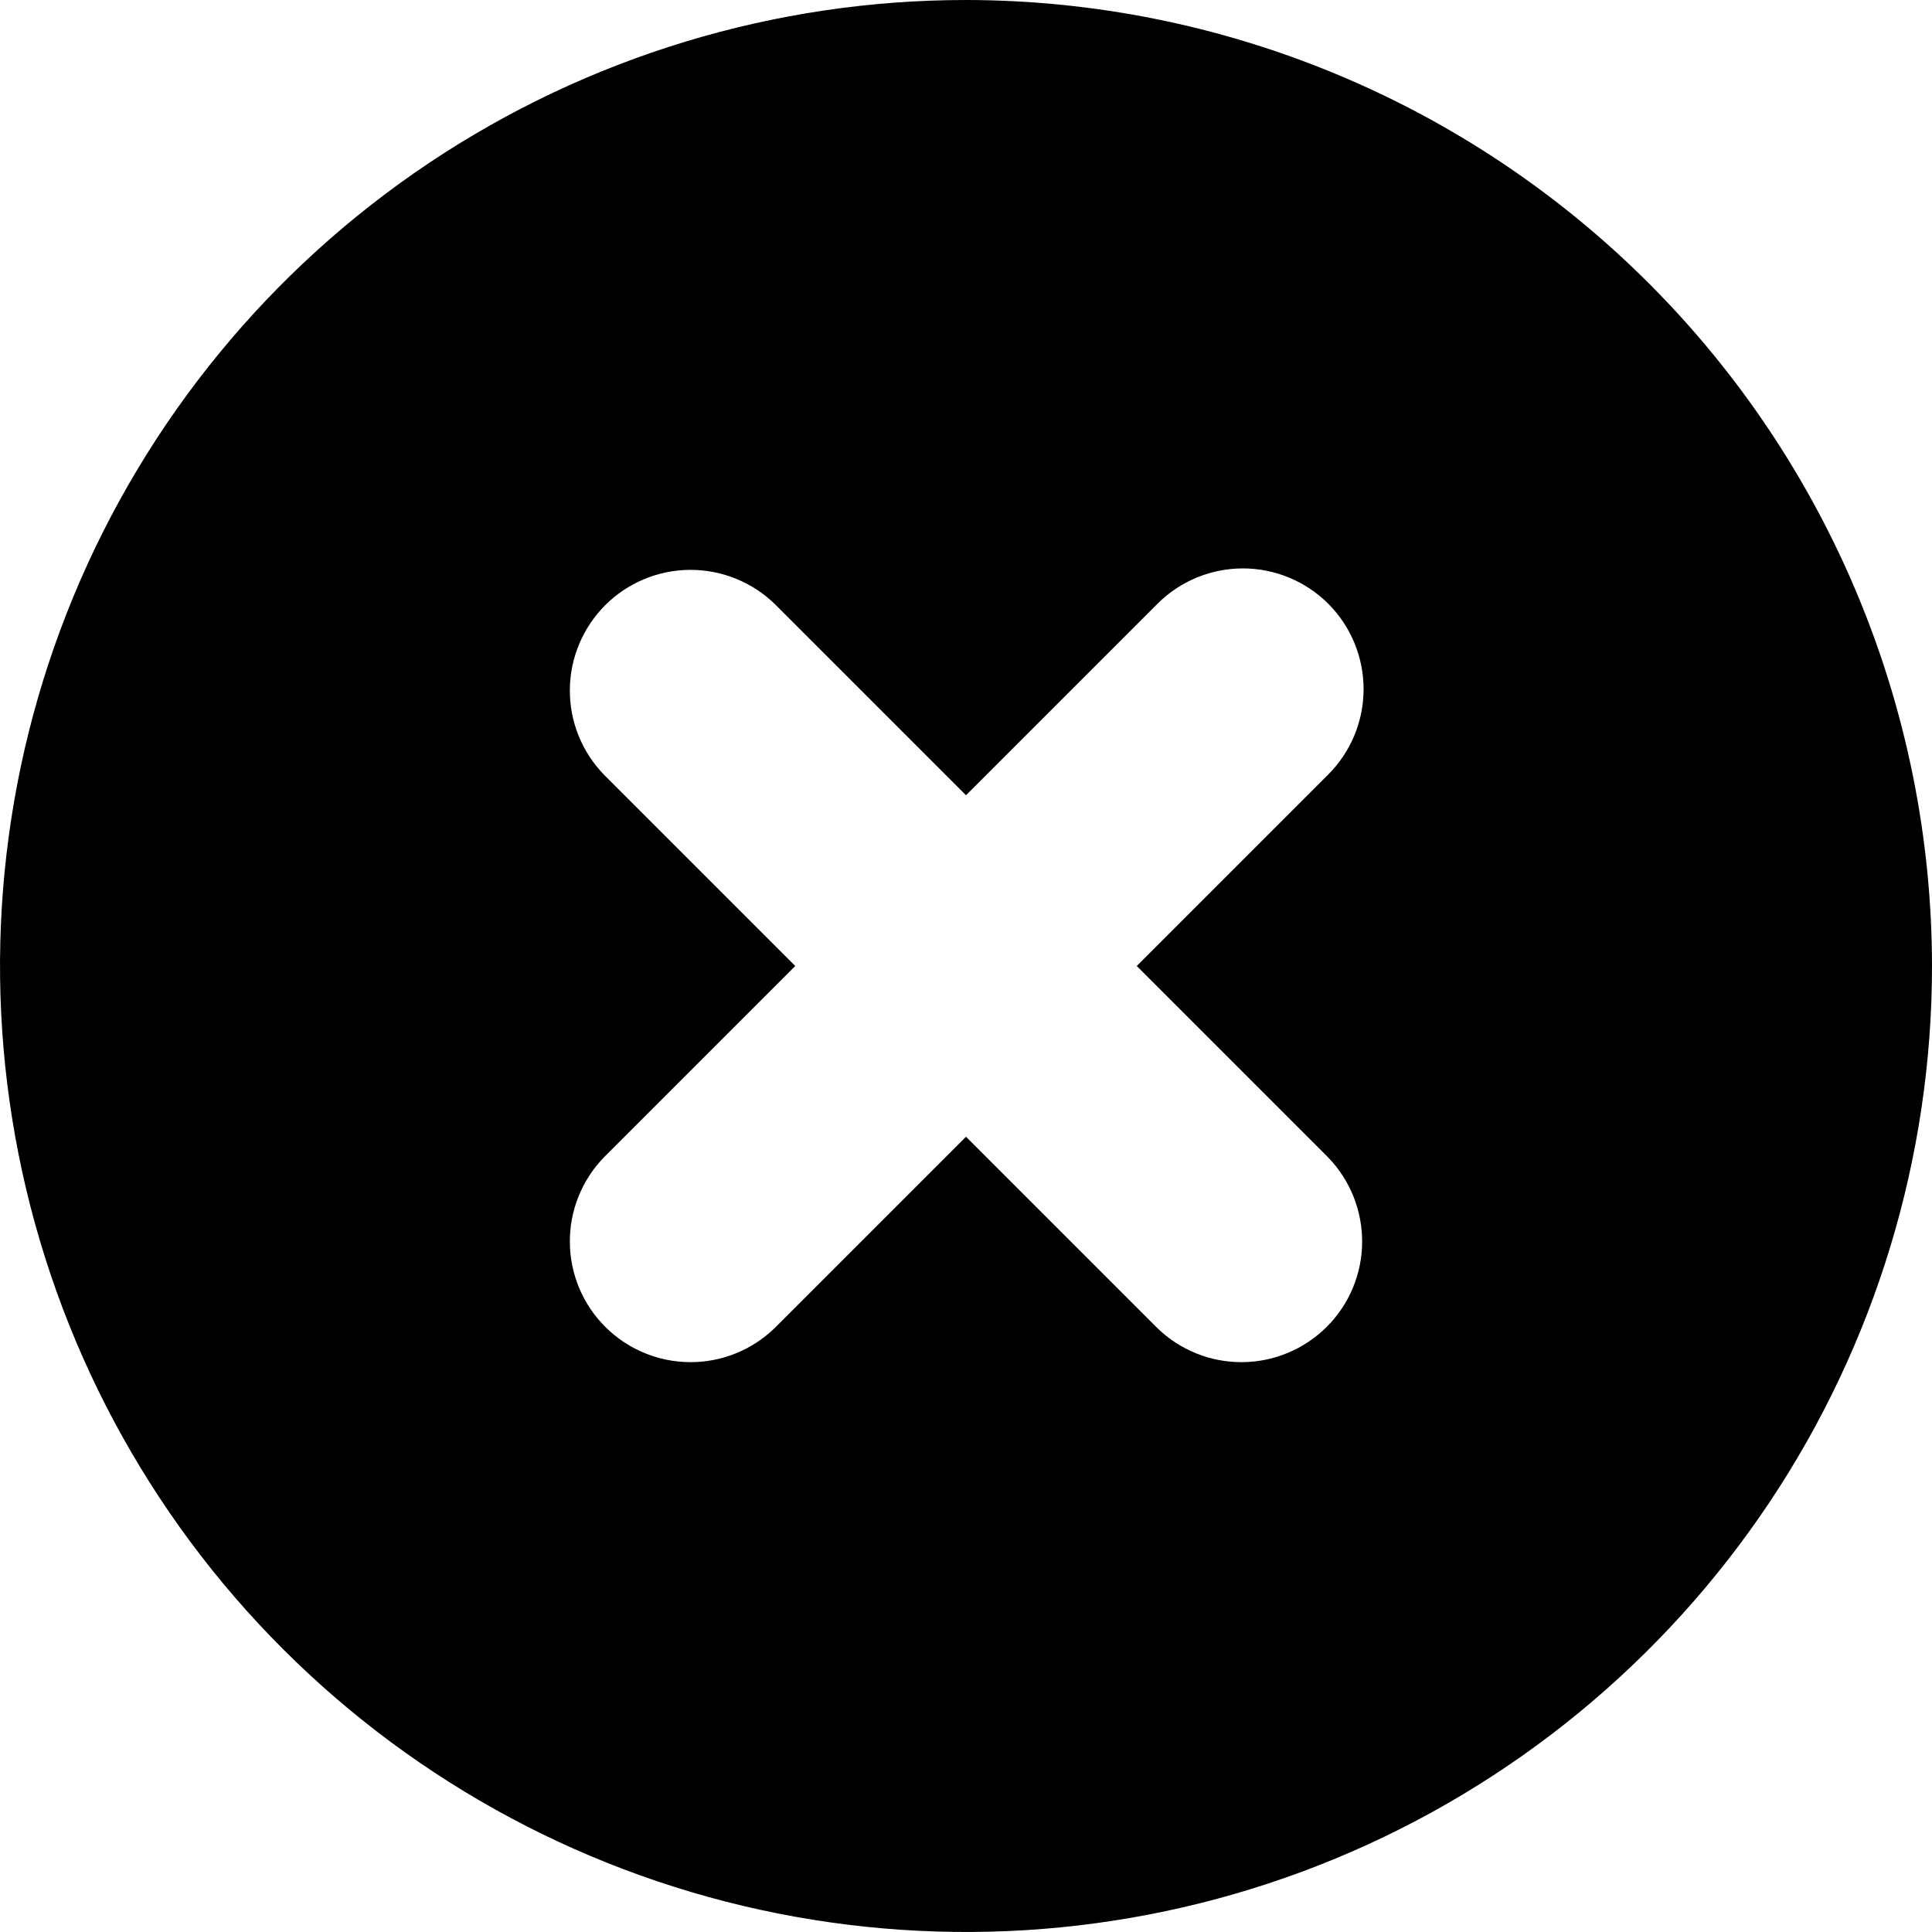
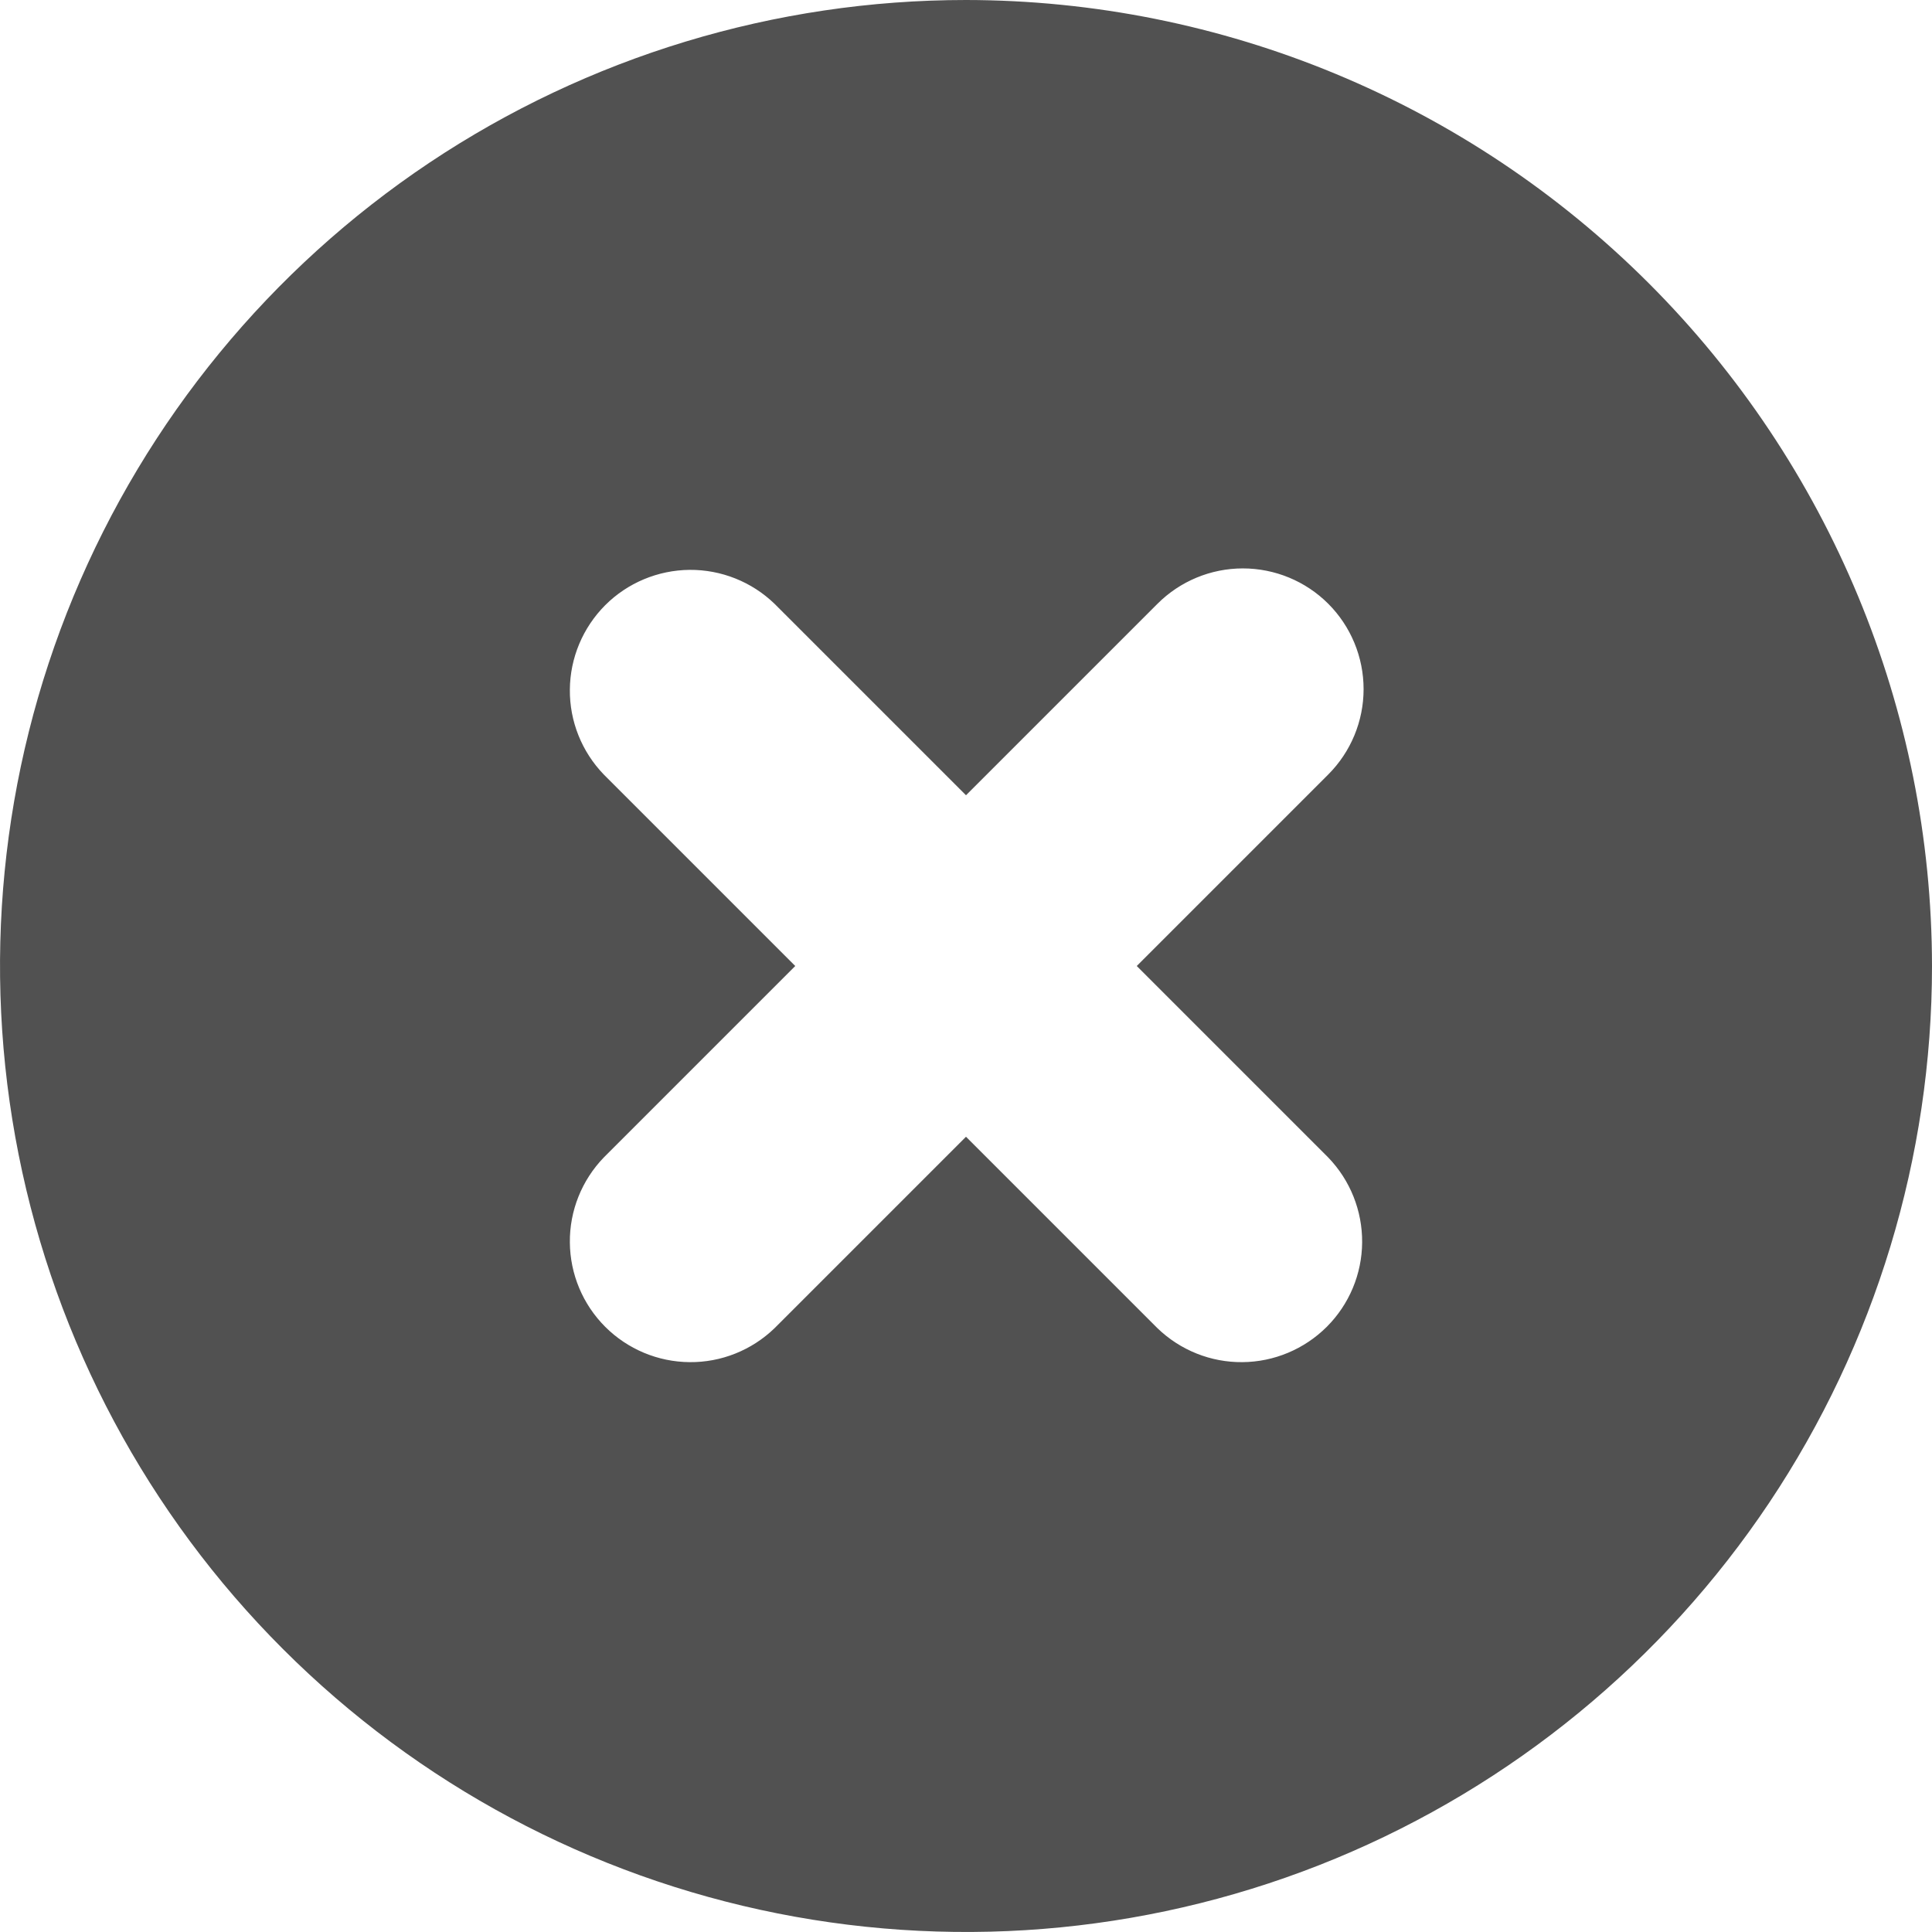
<svg xmlns="http://www.w3.org/2000/svg" width="24" height="24" viewBox="0 0 24 24" fill="none">
-   <path fill-rule="evenodd" clip-rule="evenodd" d="M5.333 2.022C7.307 0.704 9.627 0 12 0C15.181 0.003 18.232 1.269 20.482 3.519C22.731 5.768 23.997 8.818 24 12C24 14.373 23.296 16.694 21.978 18.667C20.659 20.64 18.785 22.178 16.592 23.087C14.399 23.995 11.987 24.232 9.659 23.769C7.331 23.306 5.193 22.163 3.515 20.485C1.836 18.807 0.694 16.669 0.231 14.341C-0.232 12.013 0.005 9.601 0.913 7.408C1.822 5.215 3.36 3.341 5.333 2.022ZM15.439 7.061C15.837 7.061 16.219 7.219 16.5 7.5C16.781 7.781 16.939 8.163 16.939 8.561C16.939 8.958 16.781 9.34 16.5 9.621L14.121 12L16.5 14.379C16.773 14.662 16.924 15.041 16.921 15.434C16.918 15.828 16.76 16.204 16.482 16.482C16.203 16.76 15.827 16.918 15.434 16.921C15.041 16.925 14.662 16.773 14.379 16.5L12 14.121L9.621 16.5C9.338 16.773 8.959 16.925 8.566 16.921C8.173 16.918 7.796 16.76 7.518 16.482C7.24 16.204 7.082 15.828 7.079 15.434C7.075 15.041 7.227 14.662 7.5 14.379L9.879 12L7.5 9.621C7.227 9.338 7.075 8.959 7.079 8.566C7.082 8.173 7.24 7.797 7.518 7.518C7.796 7.24 8.173 7.083 8.566 7.079C8.959 7.076 9.338 7.227 9.621 7.5L12 9.879L14.379 7.5C14.66 7.219 15.042 7.061 15.439 7.061Z" fill="black" />
+   <path fill-rule="evenodd" clip-rule="evenodd" d="M5.333 2.022C7.307 0.704 9.627 0 12 0C15.181 0.003 18.232 1.269 20.482 3.519C22.731 5.768 23.997 8.818 24 12C24 14.373 23.296 16.694 21.978 18.667C20.659 20.64 18.785 22.178 16.592 23.087C14.399 23.995 11.987 24.232 9.659 23.769C7.331 23.306 5.193 22.163 3.515 20.485C1.836 18.807 0.694 16.669 0.231 14.341C-0.232 12.013 0.005 9.601 0.913 7.408C1.822 5.215 3.36 3.341 5.333 2.022ZM15.439 7.061C15.837 7.061 16.219 7.219 16.5 7.5C16.781 7.781 16.939 8.163 16.939 8.561C16.939 8.958 16.781 9.34 16.5 9.621L14.121 12L16.5 14.379C16.773 14.662 16.924 15.041 16.921 15.434C16.918 15.828 16.76 16.204 16.482 16.482C16.203 16.76 15.827 16.918 15.434 16.921C15.041 16.925 14.662 16.773 14.379 16.5L12 14.121L9.621 16.5C9.338 16.773 8.959 16.925 8.566 16.921C8.173 16.918 7.796 16.76 7.518 16.482C7.24 16.204 7.082 15.828 7.079 15.434C7.075 15.041 7.227 14.662 7.5 14.379L9.879 12L7.5 9.621C7.227 9.338 7.075 8.959 7.079 8.566C7.082 8.173 7.24 7.797 7.518 7.518C7.796 7.24 8.173 7.083 8.566 7.079C8.959 7.076 9.338 7.227 9.621 7.5L12 9.879L14.379 7.5C14.66 7.219 15.042 7.061 15.439 7.061Z" fill="#515151" />
</svg>
